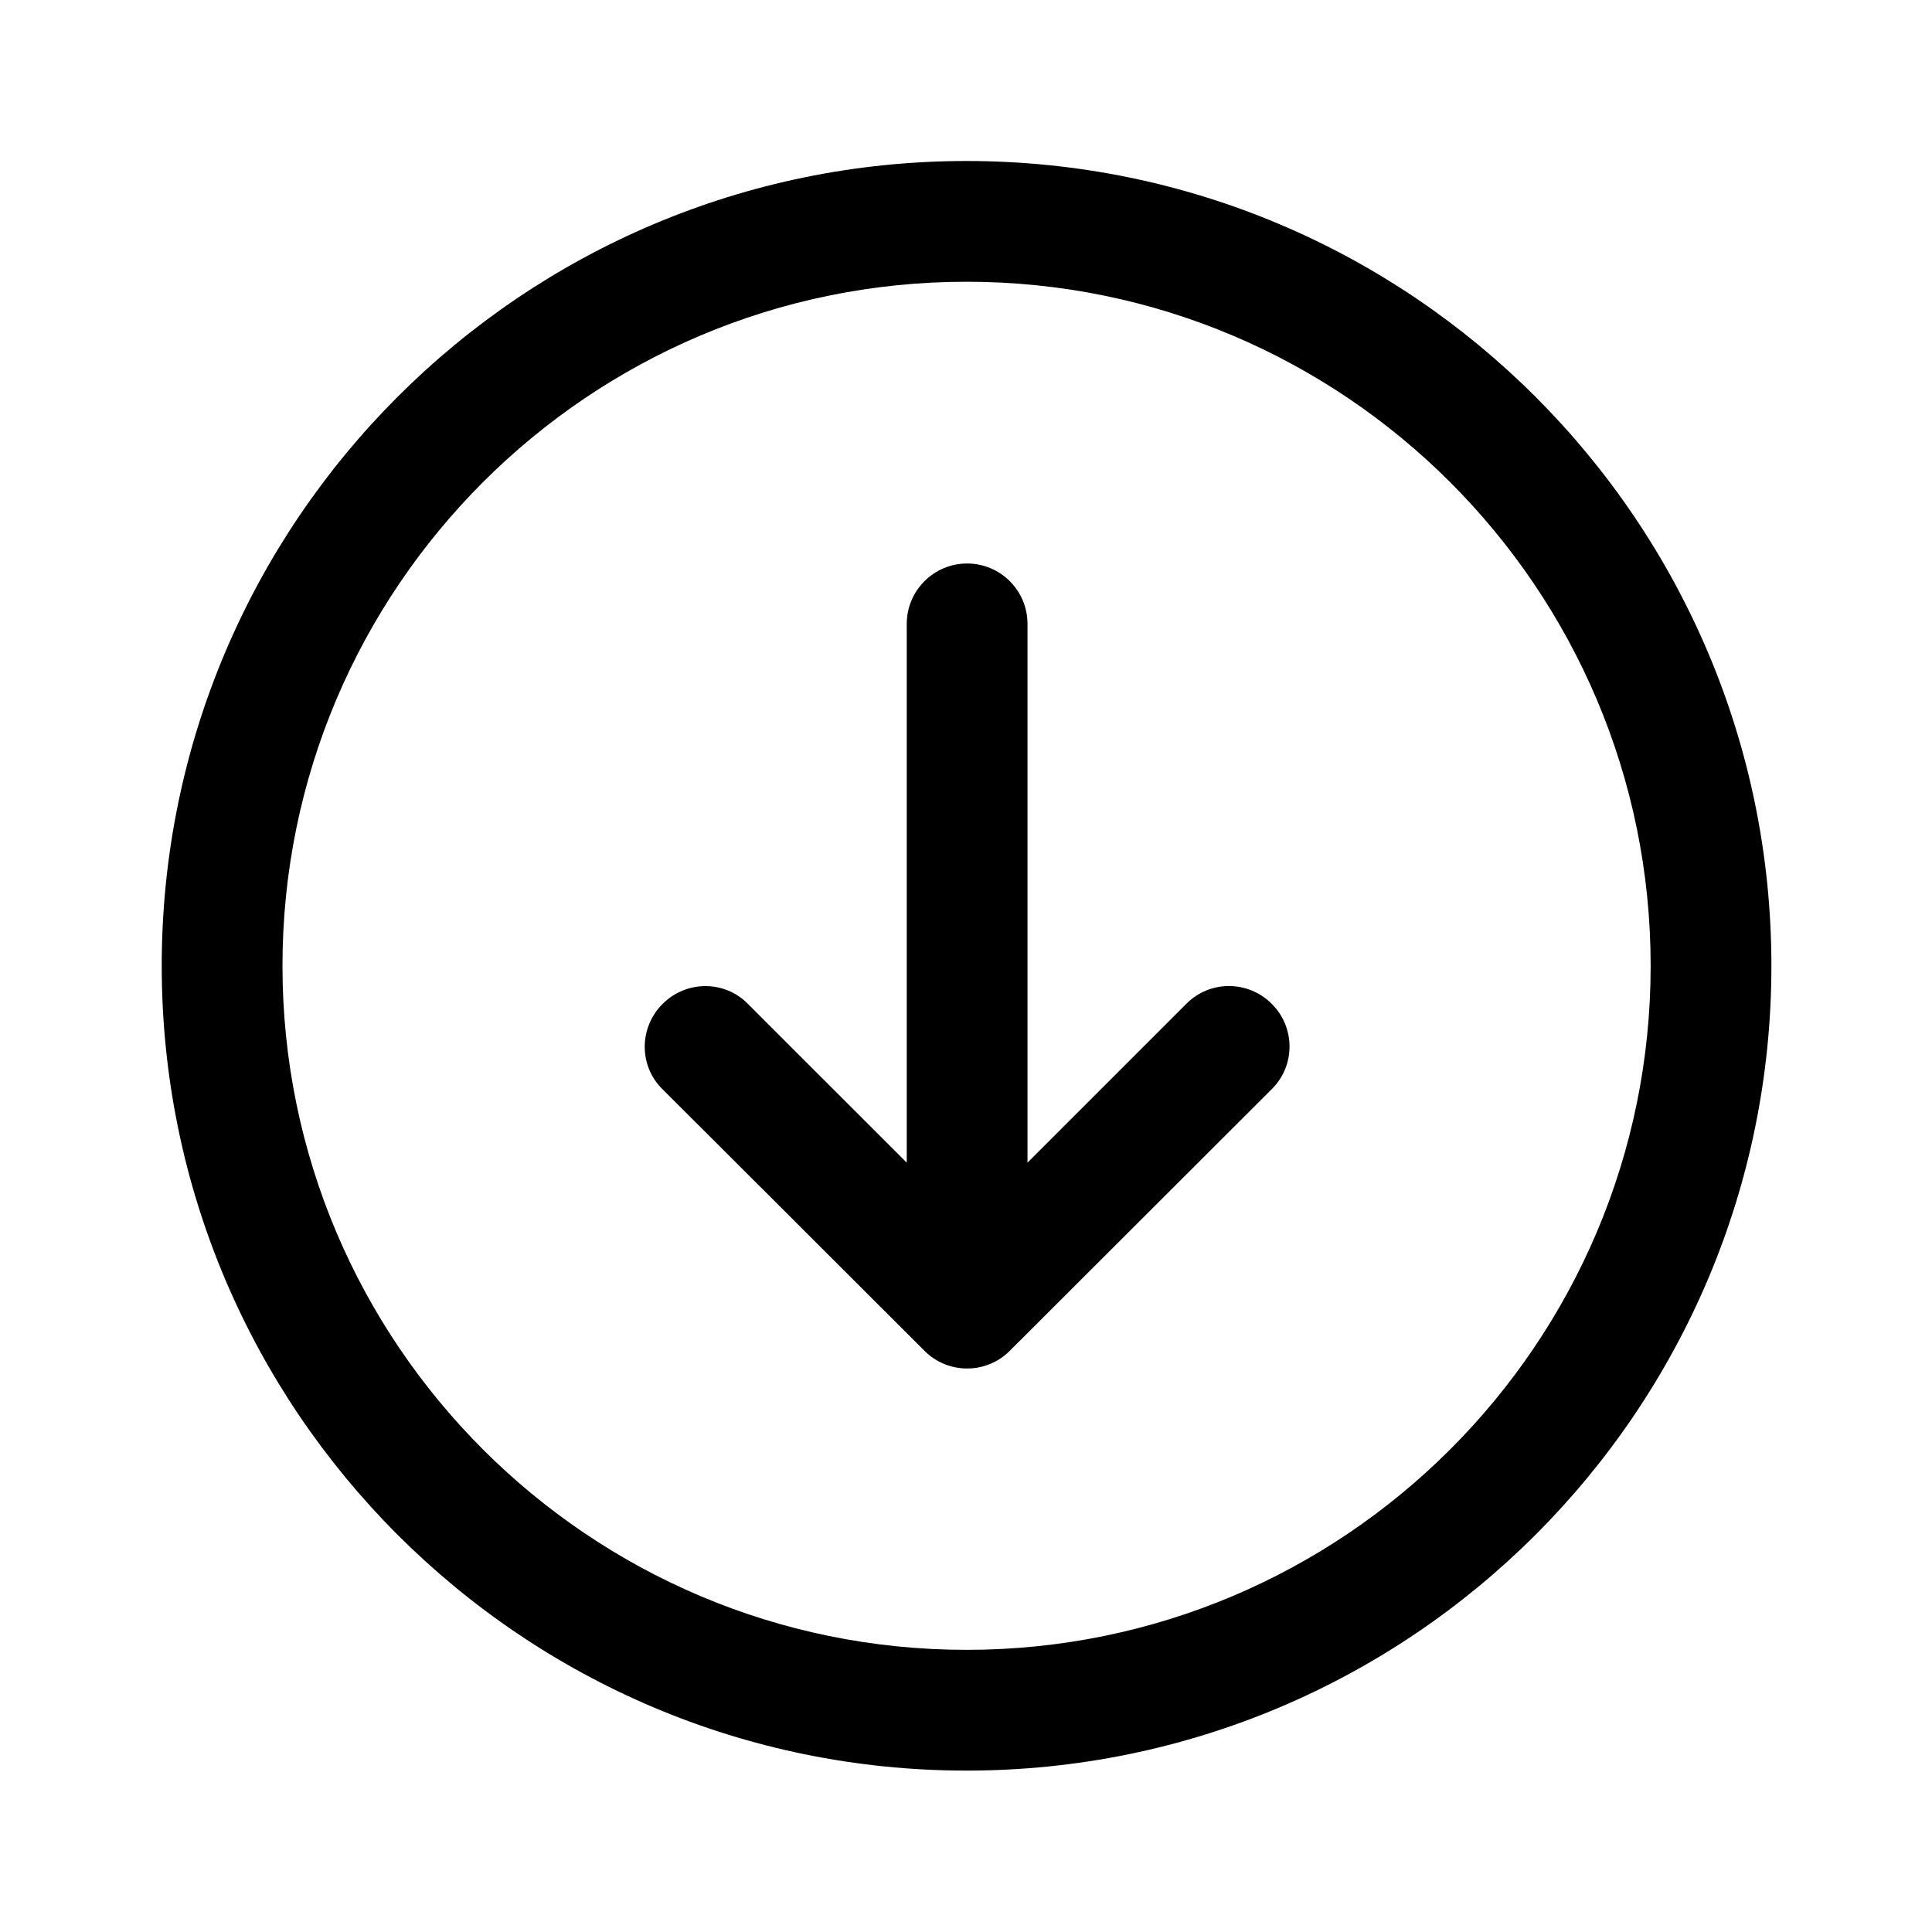
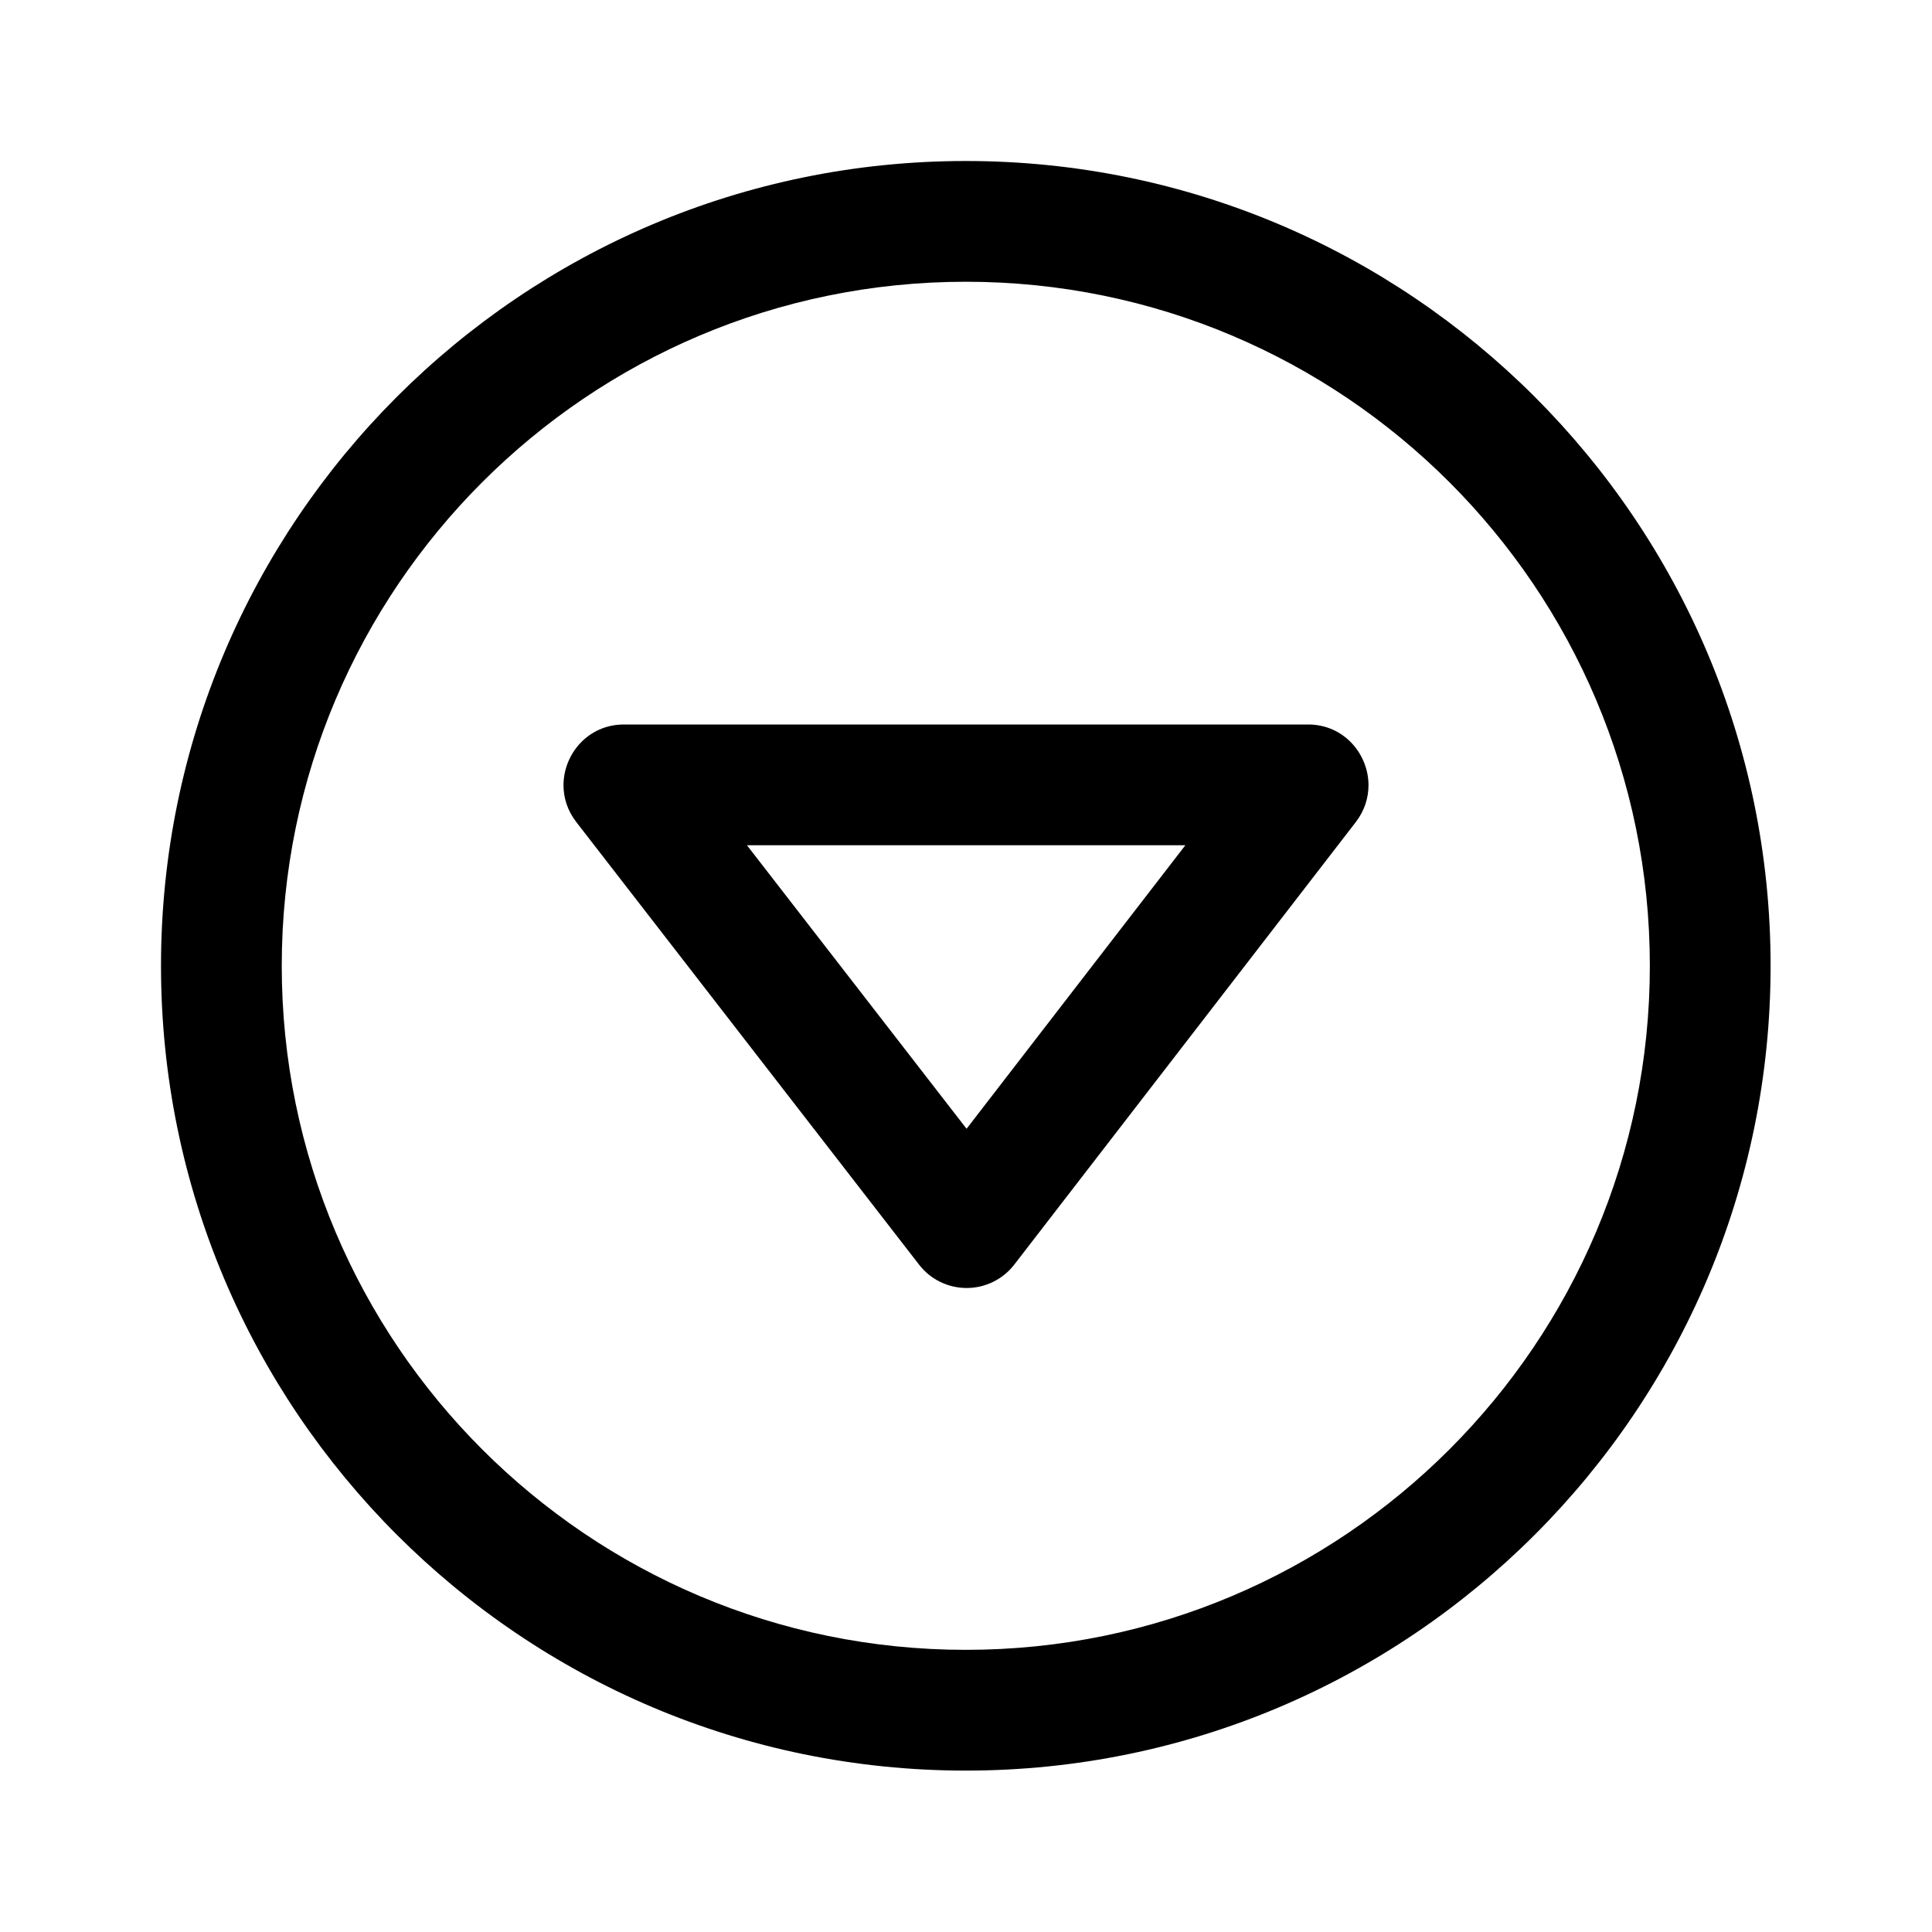
<svg xmlns="http://www.w3.org/2000/svg" clip-rule="evenodd" fill-rule="evenodd" stroke-linejoin="round" stroke-miterlimit="2" viewBox="0 0 24 24">
-   <path d="m2.009 11.998c0-5.518 4.48-9.998 9.998-9.998s9.998 4.48 9.998 9.998c0 5.517-4.48 9.997-9.998 9.997s-9.998-4.48-9.998-9.997zm1.5 0c0 4.69 3.808 8.497 8.498 8.497s8.498-3.807 8.498-8.497-3.808-8.498-8.498-8.498-8.498 3.808-8.498 8.498zm4.716 1.528s1.505 1.501 3.259 3.254c.146.147.338.22.53.22s.384-.073.53-.22c1.754-1.752 3.258-3.254 3.258-3.254.145-.145.217-.335.217-.526 0-.192-.074-.384-.221-.53-.292-.293-.766-.295-1.057-.004l-1.977 1.977v-6.693c0-.414-.336-.75-.75-.75s-.75.336-.75.75v6.693l-1.979-1.978c-.289-.289-.761-.287-1.054.006-.147.147-.221.339-.222.53 0 .191.071.38.216.525z" fill-rule="nonzero" />
+   <path d="m11.998 2c5.517 0 9.997 4.48 9.997 9.998 0 5.517-4.48 9.997-9.997 9.997-5.518 0-9.998-4.48-9.998-9.997 0-5.518 4.48-9.998 9.998-9.998zm0 1.5c-4.69 0-8.498 3.808-8.498 8.498s3.808 8.497 8.498 8.497 8.497-3.807 8.497-8.497-3.807-8.498-8.497-8.498zm4.845 6.711c.108-.141.157-.3.157-.456 0-.389-.306-.755-.749-.755h-8.501c-.445 0-.75.367-.75.755 0 .157.05.316.159.457 1.203 1.554 3.252 4.199 4.258 5.498.142.184.36.29.592.29.23 0 .449-.107.591-.291zm-7.564.289h5.446l-2.718 3.522z" fill-rule="nonzero" />
</svg>
